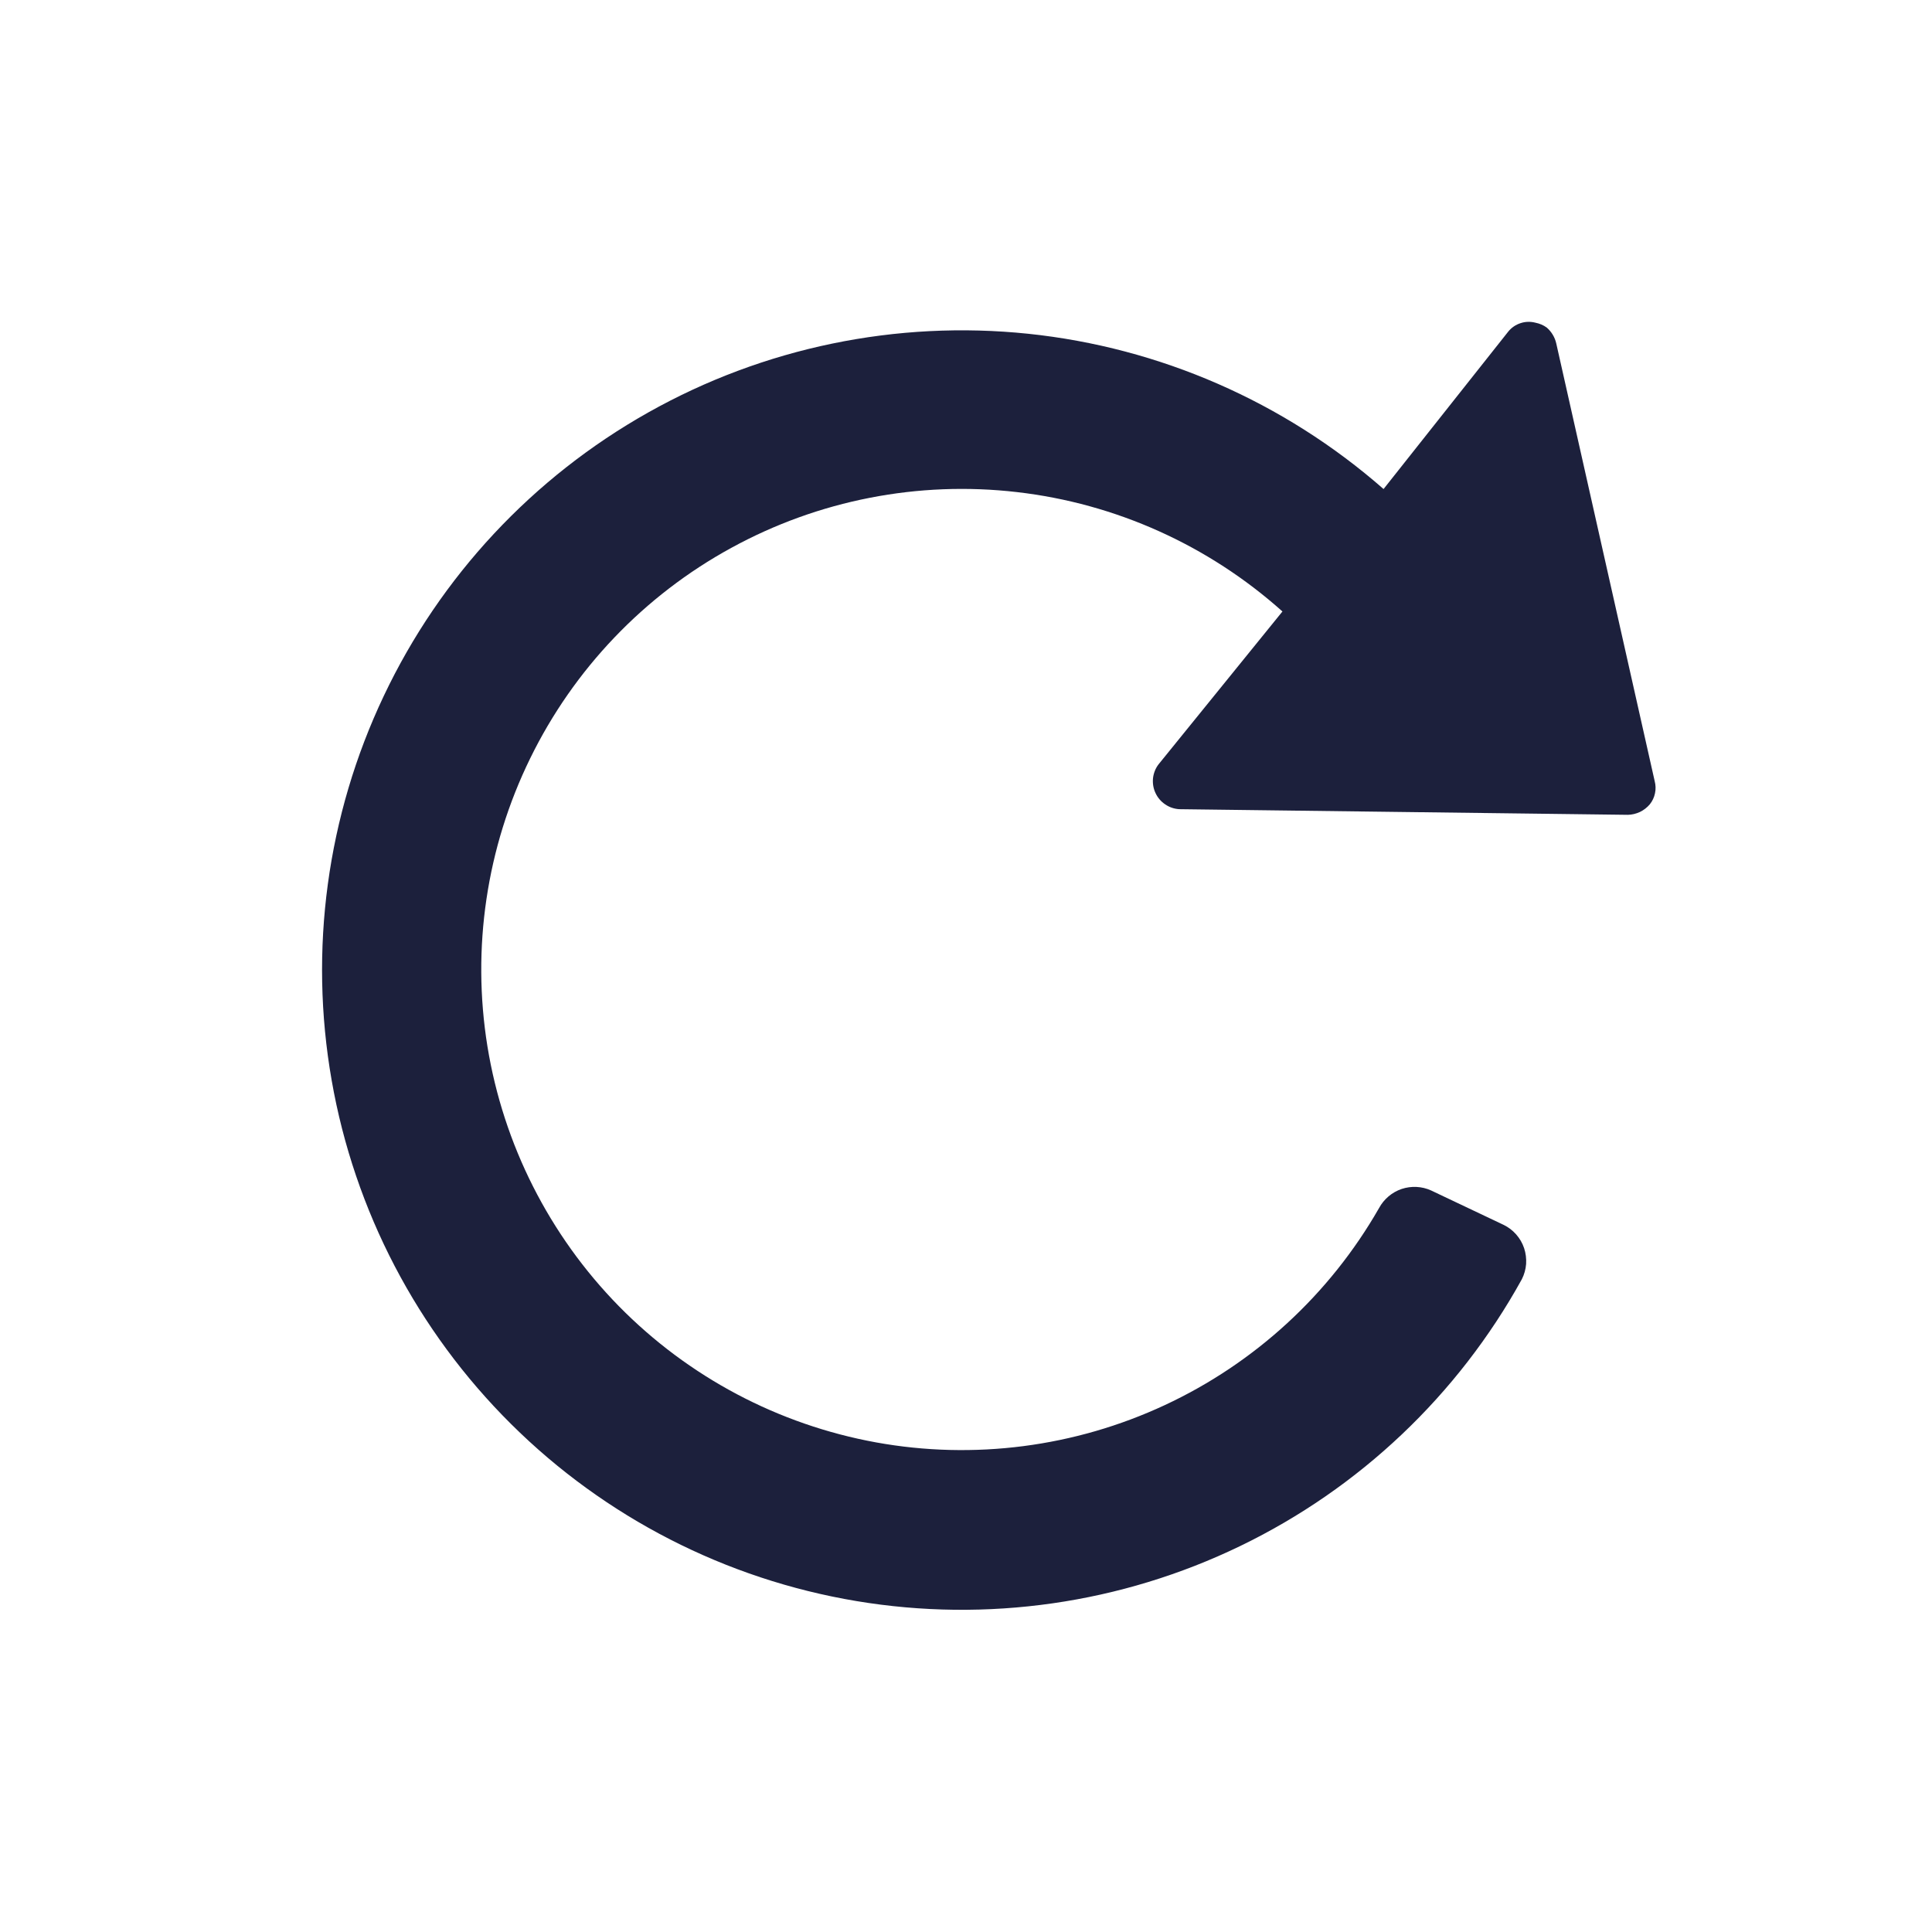
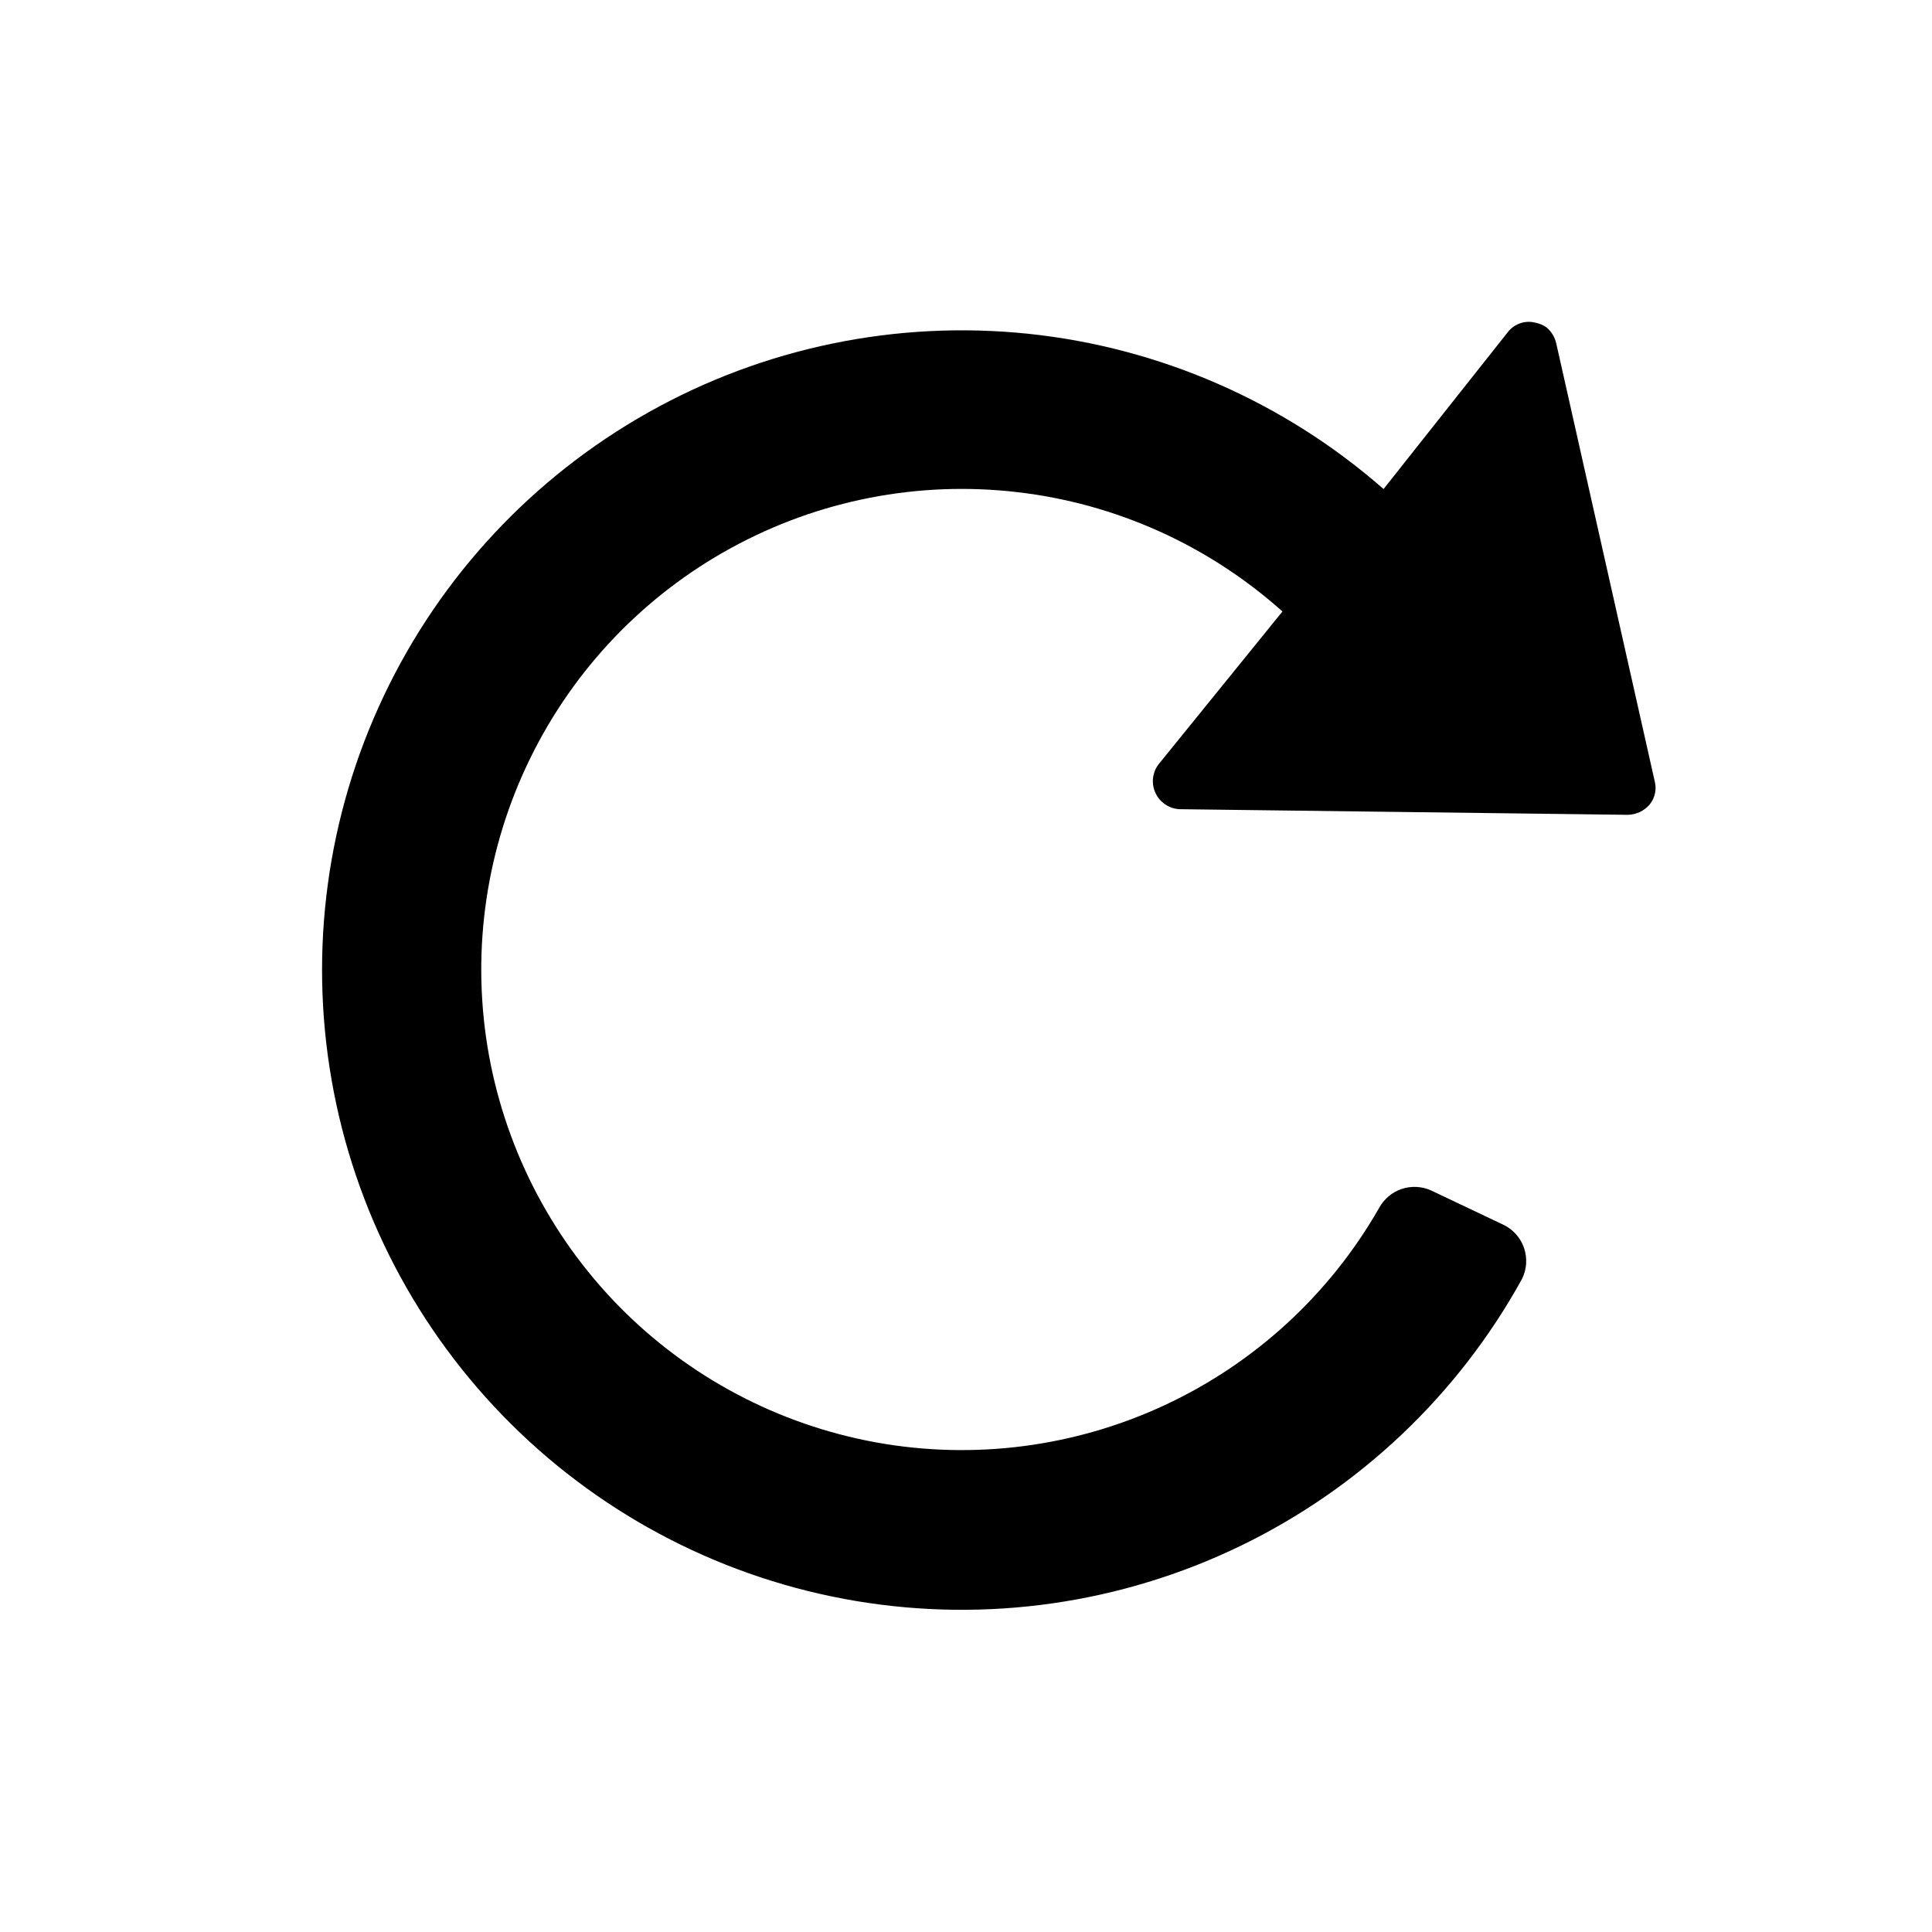
<svg xmlns="http://www.w3.org/2000/svg" width="24" height="24" viewBox="0 0 24 24" fill="none">
-   <mask id="mask0" mask-type="alpha" maskUnits="userSpaceOnUse" x="4" y="3" width="17" height="17">
-     <path fill-rule="evenodd" clip-rule="evenodd" d="M19.333 4.269C19.316 4.191 19.274 4.121 19.214 4.069C19.173 4.039 19.125 4.019 19.075 4.009C19.014 3.993 18.95 3.994 18.89 4.014C18.83 4.033 18.777 4.069 18.737 4.118L17.187 6.075C15.95 4.991 14.408 4.317 12.772 4.146C11.136 3.976 9.487 4.317 8.054 5.123C6.62 5.929 5.471 7.16 4.767 8.646C4.062 10.132 3.836 11.8 4.12 13.42C4.403 15.04 5.183 16.533 6.35 17.691C7.517 18.85 9.016 19.618 10.638 19.889C12.26 20.16 13.927 19.921 15.407 19.205C16.888 18.489 18.11 17.331 18.905 15.891C18.935 15.832 18.953 15.767 18.958 15.701C18.962 15.635 18.954 15.568 18.933 15.505C18.912 15.442 18.878 15.384 18.834 15.334C18.79 15.284 18.737 15.244 18.677 15.215L17.777 14.788C17.662 14.736 17.531 14.73 17.411 14.77C17.291 14.811 17.191 14.896 17.131 15.007C16.518 16.079 15.588 16.934 14.469 17.455C13.351 17.976 12.097 18.138 10.883 17.918C9.668 17.697 8.552 17.106 7.687 16.225C6.823 15.344 6.253 14.216 6.055 12.998C5.858 11.779 6.043 10.53 6.586 9.421C7.128 8.312 8.001 7.398 9.084 6.806C10.167 6.213 11.407 5.971 12.633 6.113C13.859 6.254 15.011 6.773 15.931 7.596L14.391 9.496C14.353 9.546 14.33 9.606 14.323 9.668C14.317 9.731 14.327 9.794 14.354 9.851C14.38 9.908 14.422 9.957 14.474 9.992C14.526 10.028 14.586 10.048 14.649 10.052L20.222 10.122C20.274 10.121 20.326 10.108 20.373 10.086C20.42 10.063 20.461 10.031 20.495 9.991C20.527 9.951 20.549 9.904 20.559 9.854C20.57 9.804 20.568 9.752 20.555 9.703L19.333 4.269Z" fill="#1C203C" />
-   </mask>
-   <g mask="url(#mask0)">
-     <rect width="24" height="24" fill="#1C203C" />
-   </g>
+   <path fill-rule="evenodd" clip-rule="evenodd" d="M19.333 4.269C19.316 4.191 19.274 4.121 19.214 4.069C19.173 4.039 19.125 4.019 19.075 4.009C19.014 3.993 18.95 3.994 18.89 4.014C18.83 4.033 18.777 4.069 18.737 4.118L17.187 6.075C15.95 4.991 14.408 4.317 12.772 4.146C11.136 3.976 9.487 4.317 8.054 5.123C6.62 5.929 5.471 7.16 4.767 8.646C4.062 10.132 3.836 11.8 4.12 13.42C4.403 15.04 5.183 16.533 6.35 17.691C7.517 18.85 9.016 19.618 10.638 19.889C12.26 20.16 13.927 19.921 15.407 19.205C16.888 18.489 18.11 17.331 18.905 15.891C18.935 15.832 18.953 15.767 18.958 15.701C18.962 15.635 18.954 15.568 18.933 15.505C18.912 15.442 18.878 15.384 18.834 15.334C18.79 15.284 18.737 15.244 18.677 15.215L17.777 14.788C17.662 14.736 17.531 14.73 17.411 14.77C17.291 14.811 17.191 14.896 17.131 15.007C16.518 16.079 15.588 16.934 14.469 17.455C13.351 17.976 12.097 18.138 10.883 17.918C9.668 17.697 8.552 17.106 7.687 16.225C6.823 15.344 6.253 14.216 6.055 12.998C5.858 11.779 6.043 10.53 6.586 9.421C7.128 8.312 8.001 7.398 9.084 6.806C10.167 6.213 11.407 5.971 12.633 6.113C13.859 6.254 15.011 6.773 15.931 7.596L14.391 9.496C14.353 9.546 14.33 9.606 14.323 9.668C14.317 9.731 14.327 9.794 14.354 9.851C14.38 9.908 14.422 9.957 14.474 9.992C14.526 10.028 14.586 10.048 14.649 10.052L20.222 10.122C20.274 10.121 20.326 10.108 20.373 10.086C20.42 10.063 20.461 10.031 20.495 9.991C20.527 9.951 20.549 9.904 20.559 9.854C20.57 9.804 20.568 9.752 20.555 9.703L19.333 4.269Z" fill="black" />
</svg>
